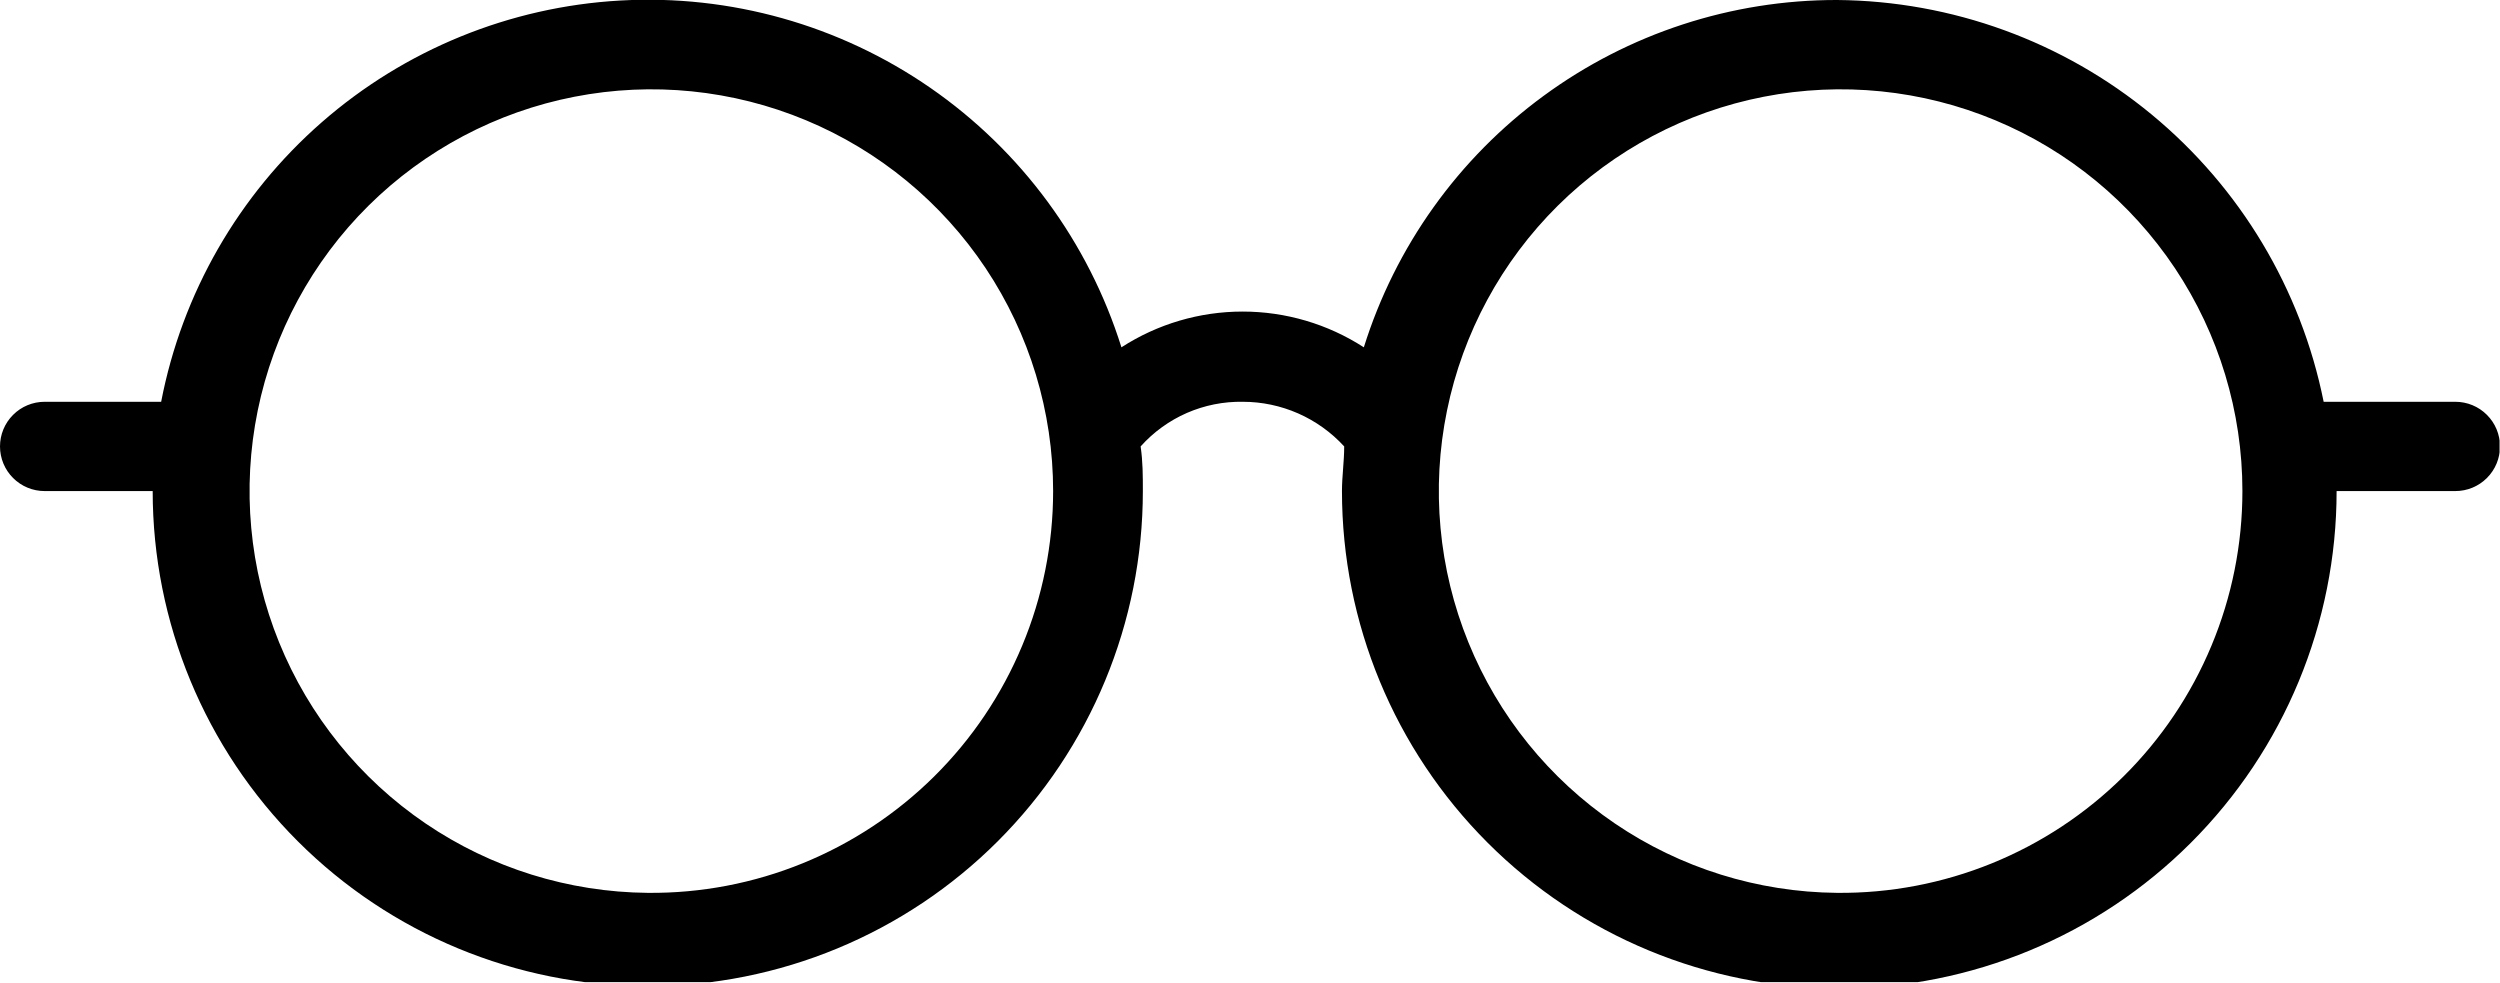
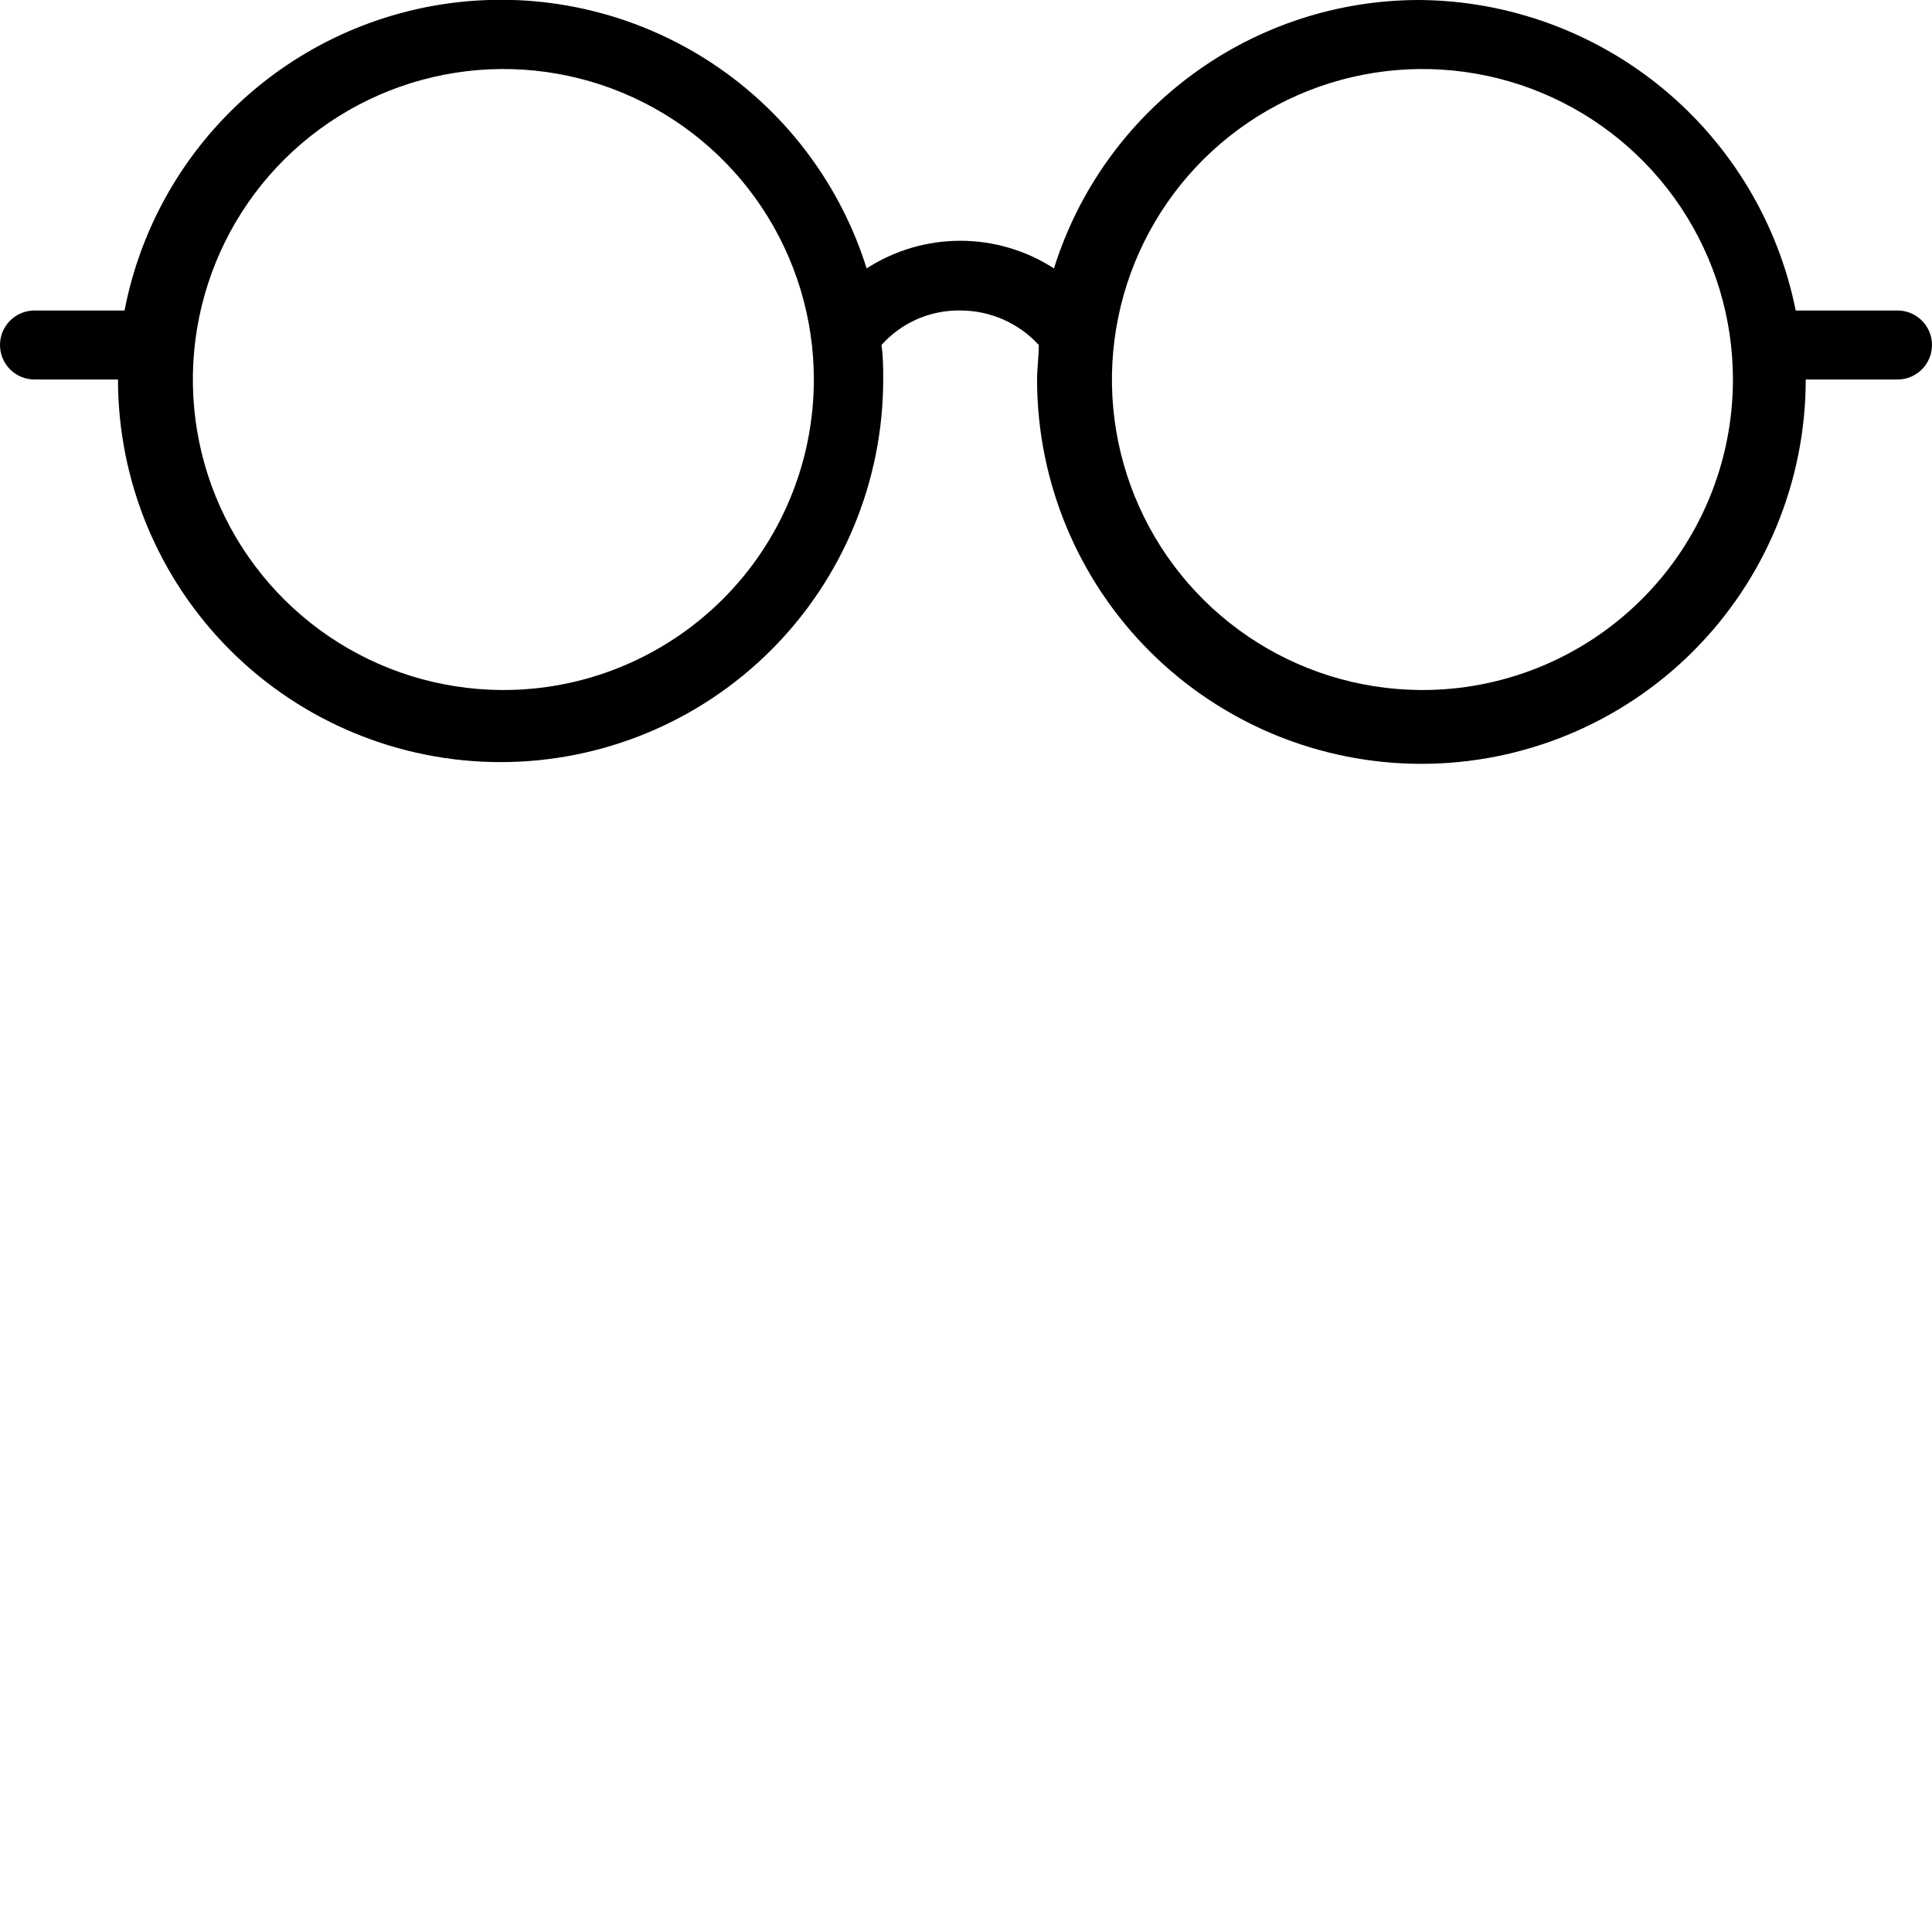
- <svg xmlns="http://www.w3.org/2000/svg" viewBox="0 0 56 22" fill="none" class="w-[50px] md:w-[100px] h-[50px] md:h-[100px]">
-   <g clip-path="url(#clip0_8_58)">
-     <path d="M55 9H52.05C51.543 6.476 50.182 4.204 48.197 2.565C46.212 0.927 43.724 0.021 41.15 -1.66846e-06C38.784 -0.003 36.48 0.75 34.573 2.15C32.666 3.549 31.256 5.522 30.55 7.78C29.741 7.257 28.798 6.979 27.835 6.979C26.872 6.979 25.929 7.257 25.12 7.78C24.38 5.42 22.873 3.374 20.839 1.967C18.805 0.56 16.359 -0.128 13.89 0.012C11.42 0.152 9.068 1.112 7.206 2.74C5.344 4.368 4.078 6.571 3.61 9H1C0.735 9 0.48 9.105 0.293 9.293C0.105 9.48 0 9.735 0 10C0 10.265 0.105 10.52 0.293 10.707C0.48 10.895 0.735 11 1 11H3.42C3.42 13.941 4.588 16.762 6.668 18.842C8.748 20.922 11.569 22.09 14.51 22.09C17.451 22.09 20.272 20.922 22.352 18.842C24.432 16.762 25.6 13.941 25.6 11C25.6 10.66 25.6 10.34 25.55 10C25.837 9.679 26.191 9.423 26.586 9.25C26.981 9.078 27.409 8.992 27.84 9C28.267 9 28.689 9.089 29.08 9.261C29.471 9.434 29.822 9.685 30.11 10C30.11 10.34 30.06 10.67 30.06 11C30.06 13.954 31.234 16.788 33.323 18.877C35.412 20.966 38.245 22.14 41.2 22.14C44.154 22.14 46.988 20.966 49.077 18.877C51.166 16.788 52.34 13.954 52.34 11H55C55.265 11 55.52 10.895 55.707 10.707C55.895 10.52 56 10.265 56 10C56 9.735 55.895 9.48 55.707 9.293C55.52 9.105 55.265 9 55 9ZM14.51 20C12.733 19.984 11.001 19.443 9.532 18.445C8.062 17.446 6.921 16.035 6.252 14.389C5.583 12.743 5.417 10.936 5.773 9.196C6.129 7.455 6.992 5.859 8.254 4.608C9.516 3.358 11.12 2.508 12.863 2.168C14.607 1.827 16.413 2.01 18.052 2.693C19.692 3.376 21.093 4.53 22.079 6.008C23.064 7.487 23.59 9.223 23.59 11C23.59 12.189 23.355 13.366 22.897 14.463C22.44 15.56 21.77 16.556 20.926 17.392C20.081 18.229 19.08 18.89 17.979 19.338C16.878 19.786 15.699 20.011 14.51 20ZM41.15 20C39.373 19.984 37.641 19.443 36.172 18.445C34.702 17.446 33.561 16.035 32.892 14.389C32.223 12.743 32.056 10.936 32.413 9.196C32.769 7.455 33.633 5.859 34.894 4.608C36.156 3.358 37.76 2.508 39.503 2.168C41.247 1.827 43.053 2.01 44.692 2.693C46.332 3.376 47.733 4.53 48.719 6.008C49.704 7.487 50.23 9.223 50.23 11C50.23 12.189 49.995 13.366 49.537 14.463C49.08 15.56 48.41 16.556 47.566 17.392C46.721 18.229 45.72 18.89 44.619 19.338C43.517 19.786 42.339 20.011 41.15 20Z" fill="currentColor" />
-   </g>
-   <defs>
-     <clipPath id="clip0_8_58">
-       <rect width="55.99" height="22" fill="transparent" />
-     </clipPath>
-   </defs>
+ <svg xmlns="http://www.w3.org/2000/svg" viewBox="0 0 56 56" fill="none">
+   <path d="M55 9H52.05C51.543 6.476 50.182 4.204 48.197 2.565C46.212 0.927 43.724 0.021 41.15 -1.66846e-06C38.784 -0.003 36.48 0.75 34.573 2.15C32.666 3.549 31.256 5.522 30.55 7.78C29.741 7.257 28.798 6.979 27.835 6.979C26.872 6.979 25.929 7.257 25.12 7.78C24.38 5.42 22.873 3.374 20.839 1.967C18.805 0.56 16.359 -0.128 13.89 0.012C11.42 0.152 9.068 1.112 7.206 2.74C5.344 4.368 4.078 6.571 3.61 9H1C0.735 9 0.48 9.105 0.293 9.293C0.105 9.48 0 9.735 0 10C0 10.265 0.105 10.52 0.293 10.707C0.48 10.895 0.735 11 1 11H3.42C3.42 13.941 4.588 16.762 6.668 18.842C8.748 20.922 11.569 22.09 14.51 22.09C17.451 22.09 20.272 20.922 22.352 18.842C24.432 16.762 25.6 13.941 25.6 11C25.6 10.66 25.6 10.34 25.55 10C25.837 9.679 26.191 9.423 26.586 9.25C26.981 9.078 27.409 8.992 27.84 9C28.267 9 28.689 9.089 29.08 9.261C29.471 9.434 29.822 9.685 30.11 10C30.11 10.34 30.06 10.67 30.06 11C30.06 13.954 31.234 16.788 33.323 18.877C35.412 20.966 38.245 22.14 41.2 22.14C44.154 22.14 46.988 20.966 49.077 18.877C51.166 16.788 52.34 13.954 52.34 11H55C55.265 11 55.52 10.895 55.707 10.707C55.895 10.52 56 10.265 56 10C56 9.735 55.895 9.48 55.707 9.293C55.52 9.105 55.265 9 55 9ZM14.51 20C12.733 19.984 11.001 19.443 9.532 18.445C8.062 17.446 6.921 16.035 6.252 14.389C5.583 12.743 5.417 10.936 5.773 9.196C6.129 7.455 6.992 5.859 8.254 4.608C9.516 3.358 11.12 2.508 12.863 2.168C14.607 1.827 16.413 2.01 18.052 2.693C19.692 3.376 21.093 4.53 22.079 6.008C23.064 7.487 23.59 9.223 23.59 11C23.59 12.189 23.355 13.366 22.897 14.463C22.44 15.56 21.77 16.556 20.926 17.392C20.081 18.229 19.08 18.89 17.979 19.338C16.878 19.786 15.699 20.011 14.51 20ZM41.15 20C39.373 19.984 37.641 19.443 36.172 18.445C34.702 17.446 33.561 16.035 32.892 14.389C32.223 12.743 32.056 10.936 32.413 9.196C32.769 7.455 33.633 5.859 34.894 4.608C36.156 3.358 37.76 2.508 39.503 2.168C41.247 1.827 43.053 2.01 44.692 2.693C46.332 3.376 47.733 4.53 48.719 6.008C49.704 7.487 50.23 9.223 50.23 11C50.23 12.189 49.995 13.366 49.537 14.463C49.08 15.56 48.41 16.556 47.566 17.392C46.721 18.229 45.72 18.89 44.619 19.338C43.517 19.786 42.339 20.011 41.15 20Z" fill="currentColor" />
+   <clipPath id="clip0_8_58">
+     <rect width="55.99" height="22" fill="transparent" />
+   </clipPath>
</svg>
